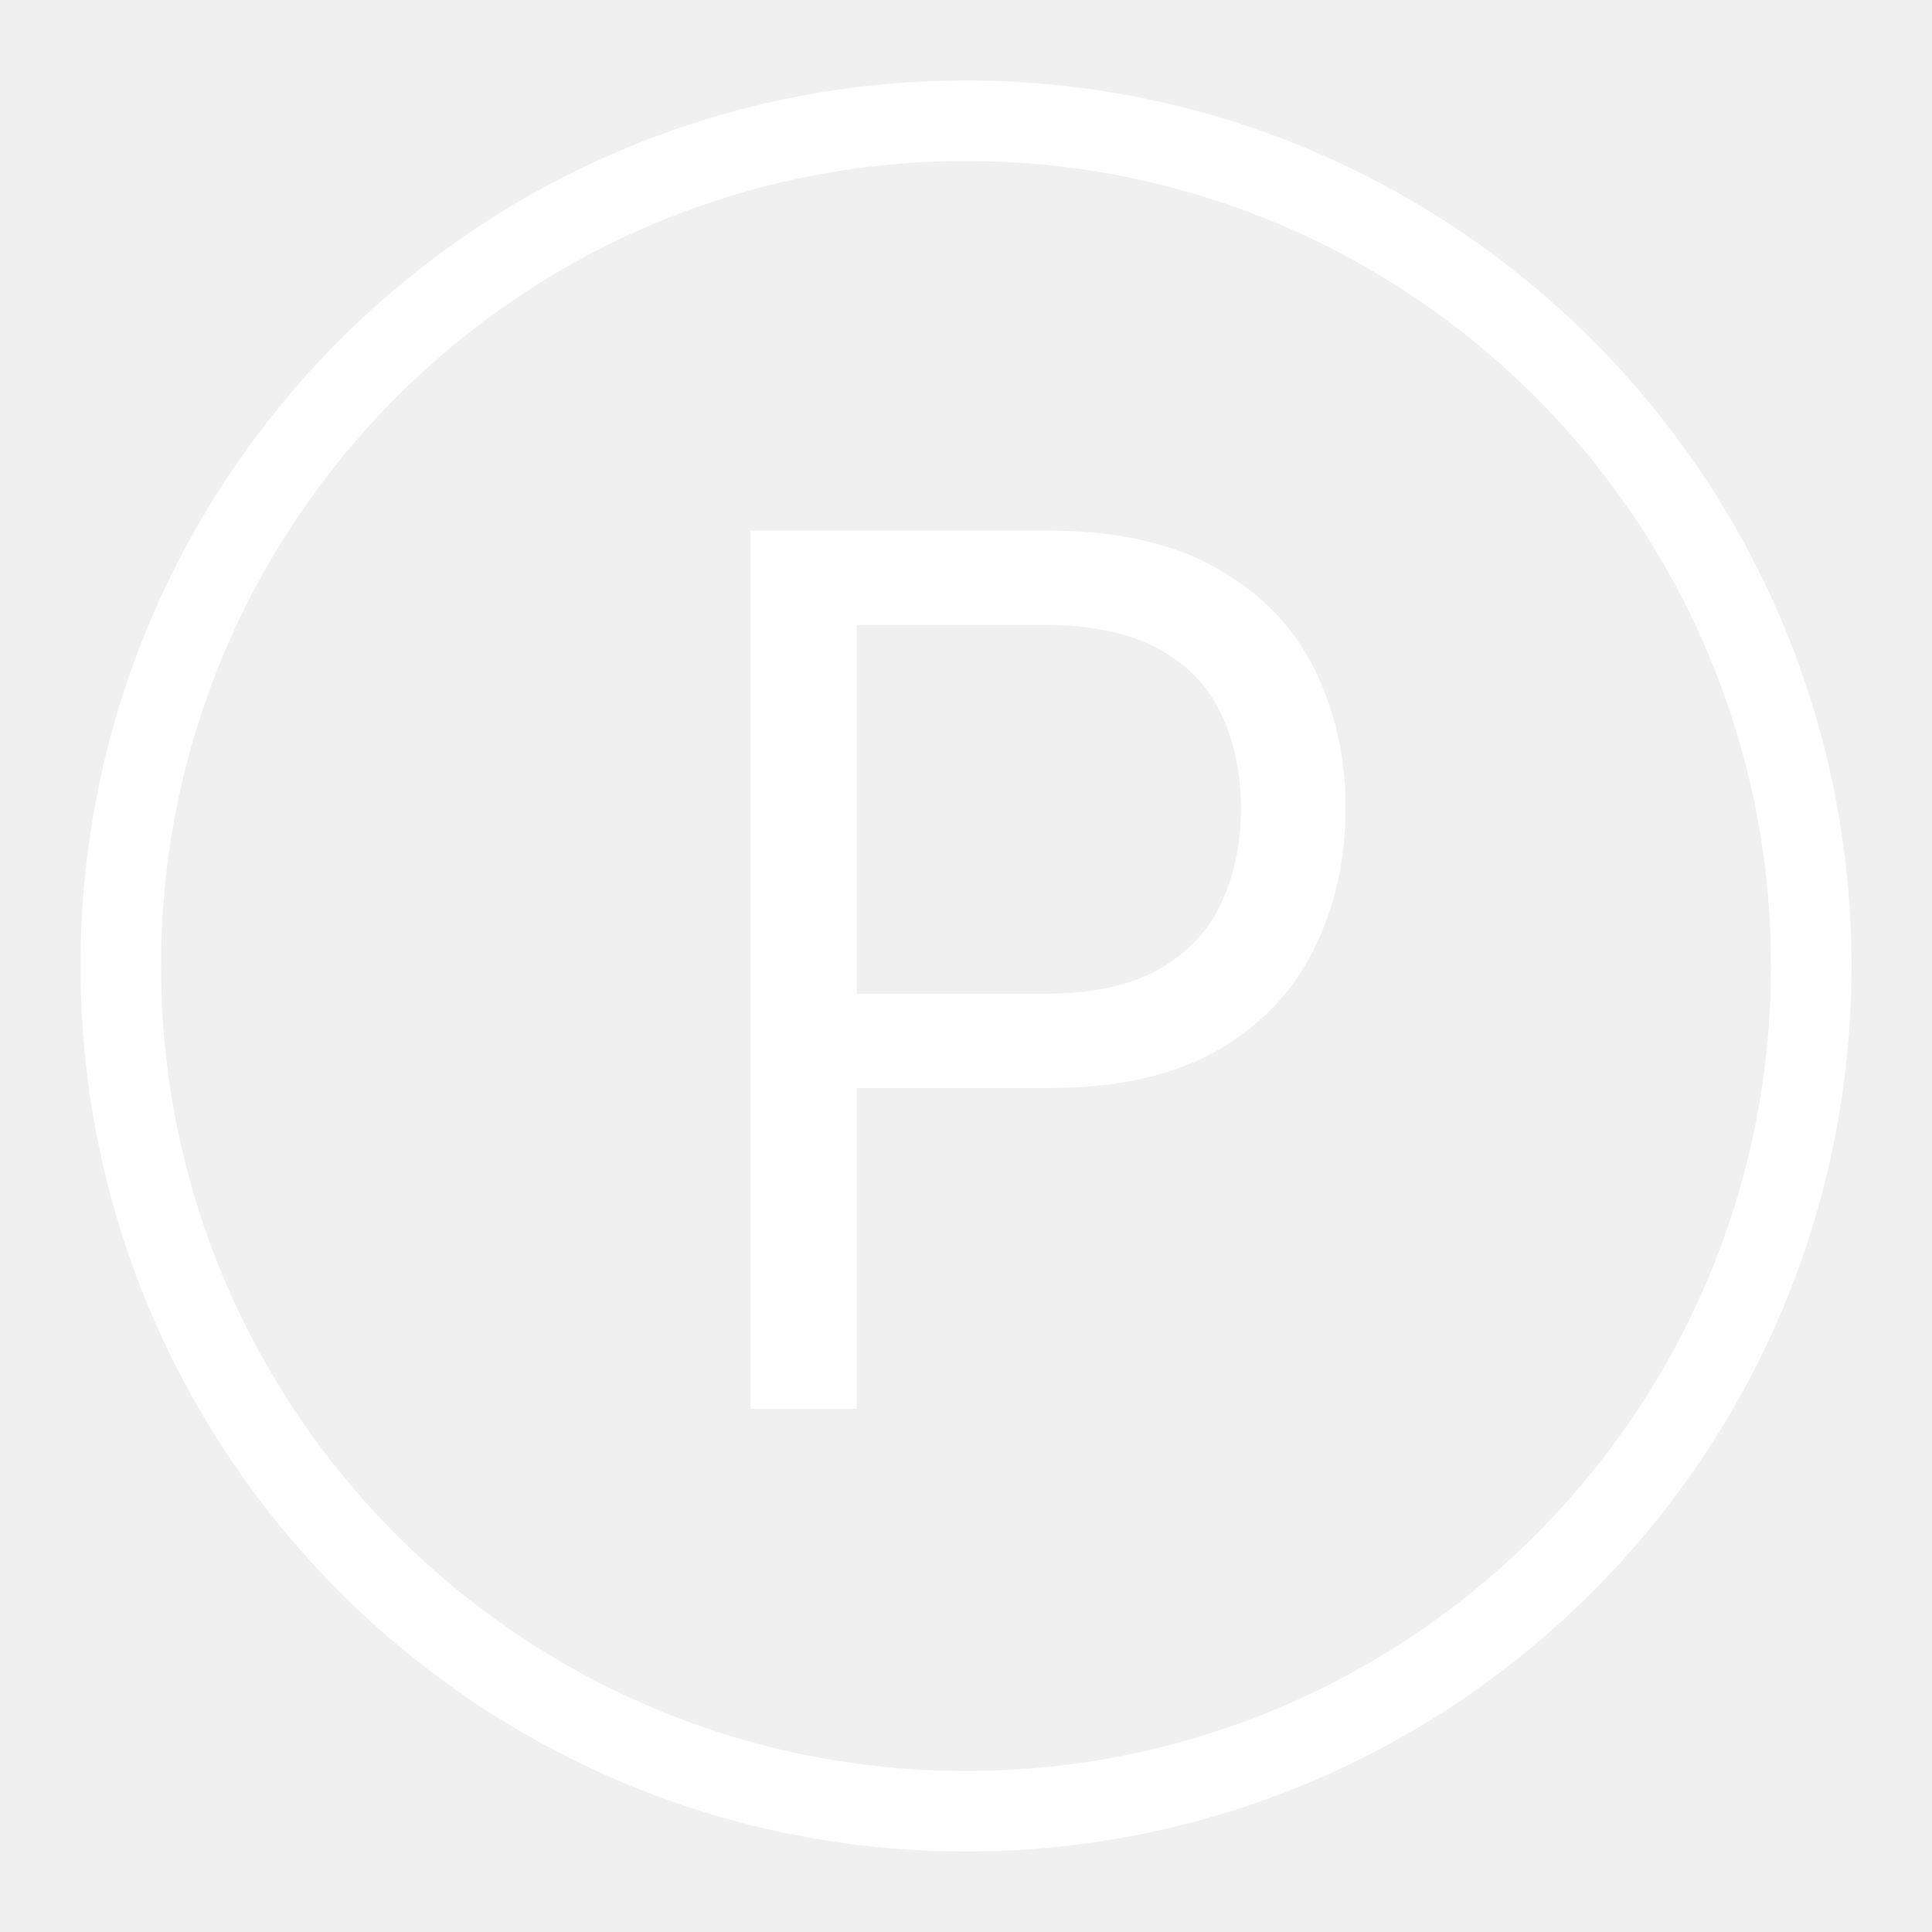
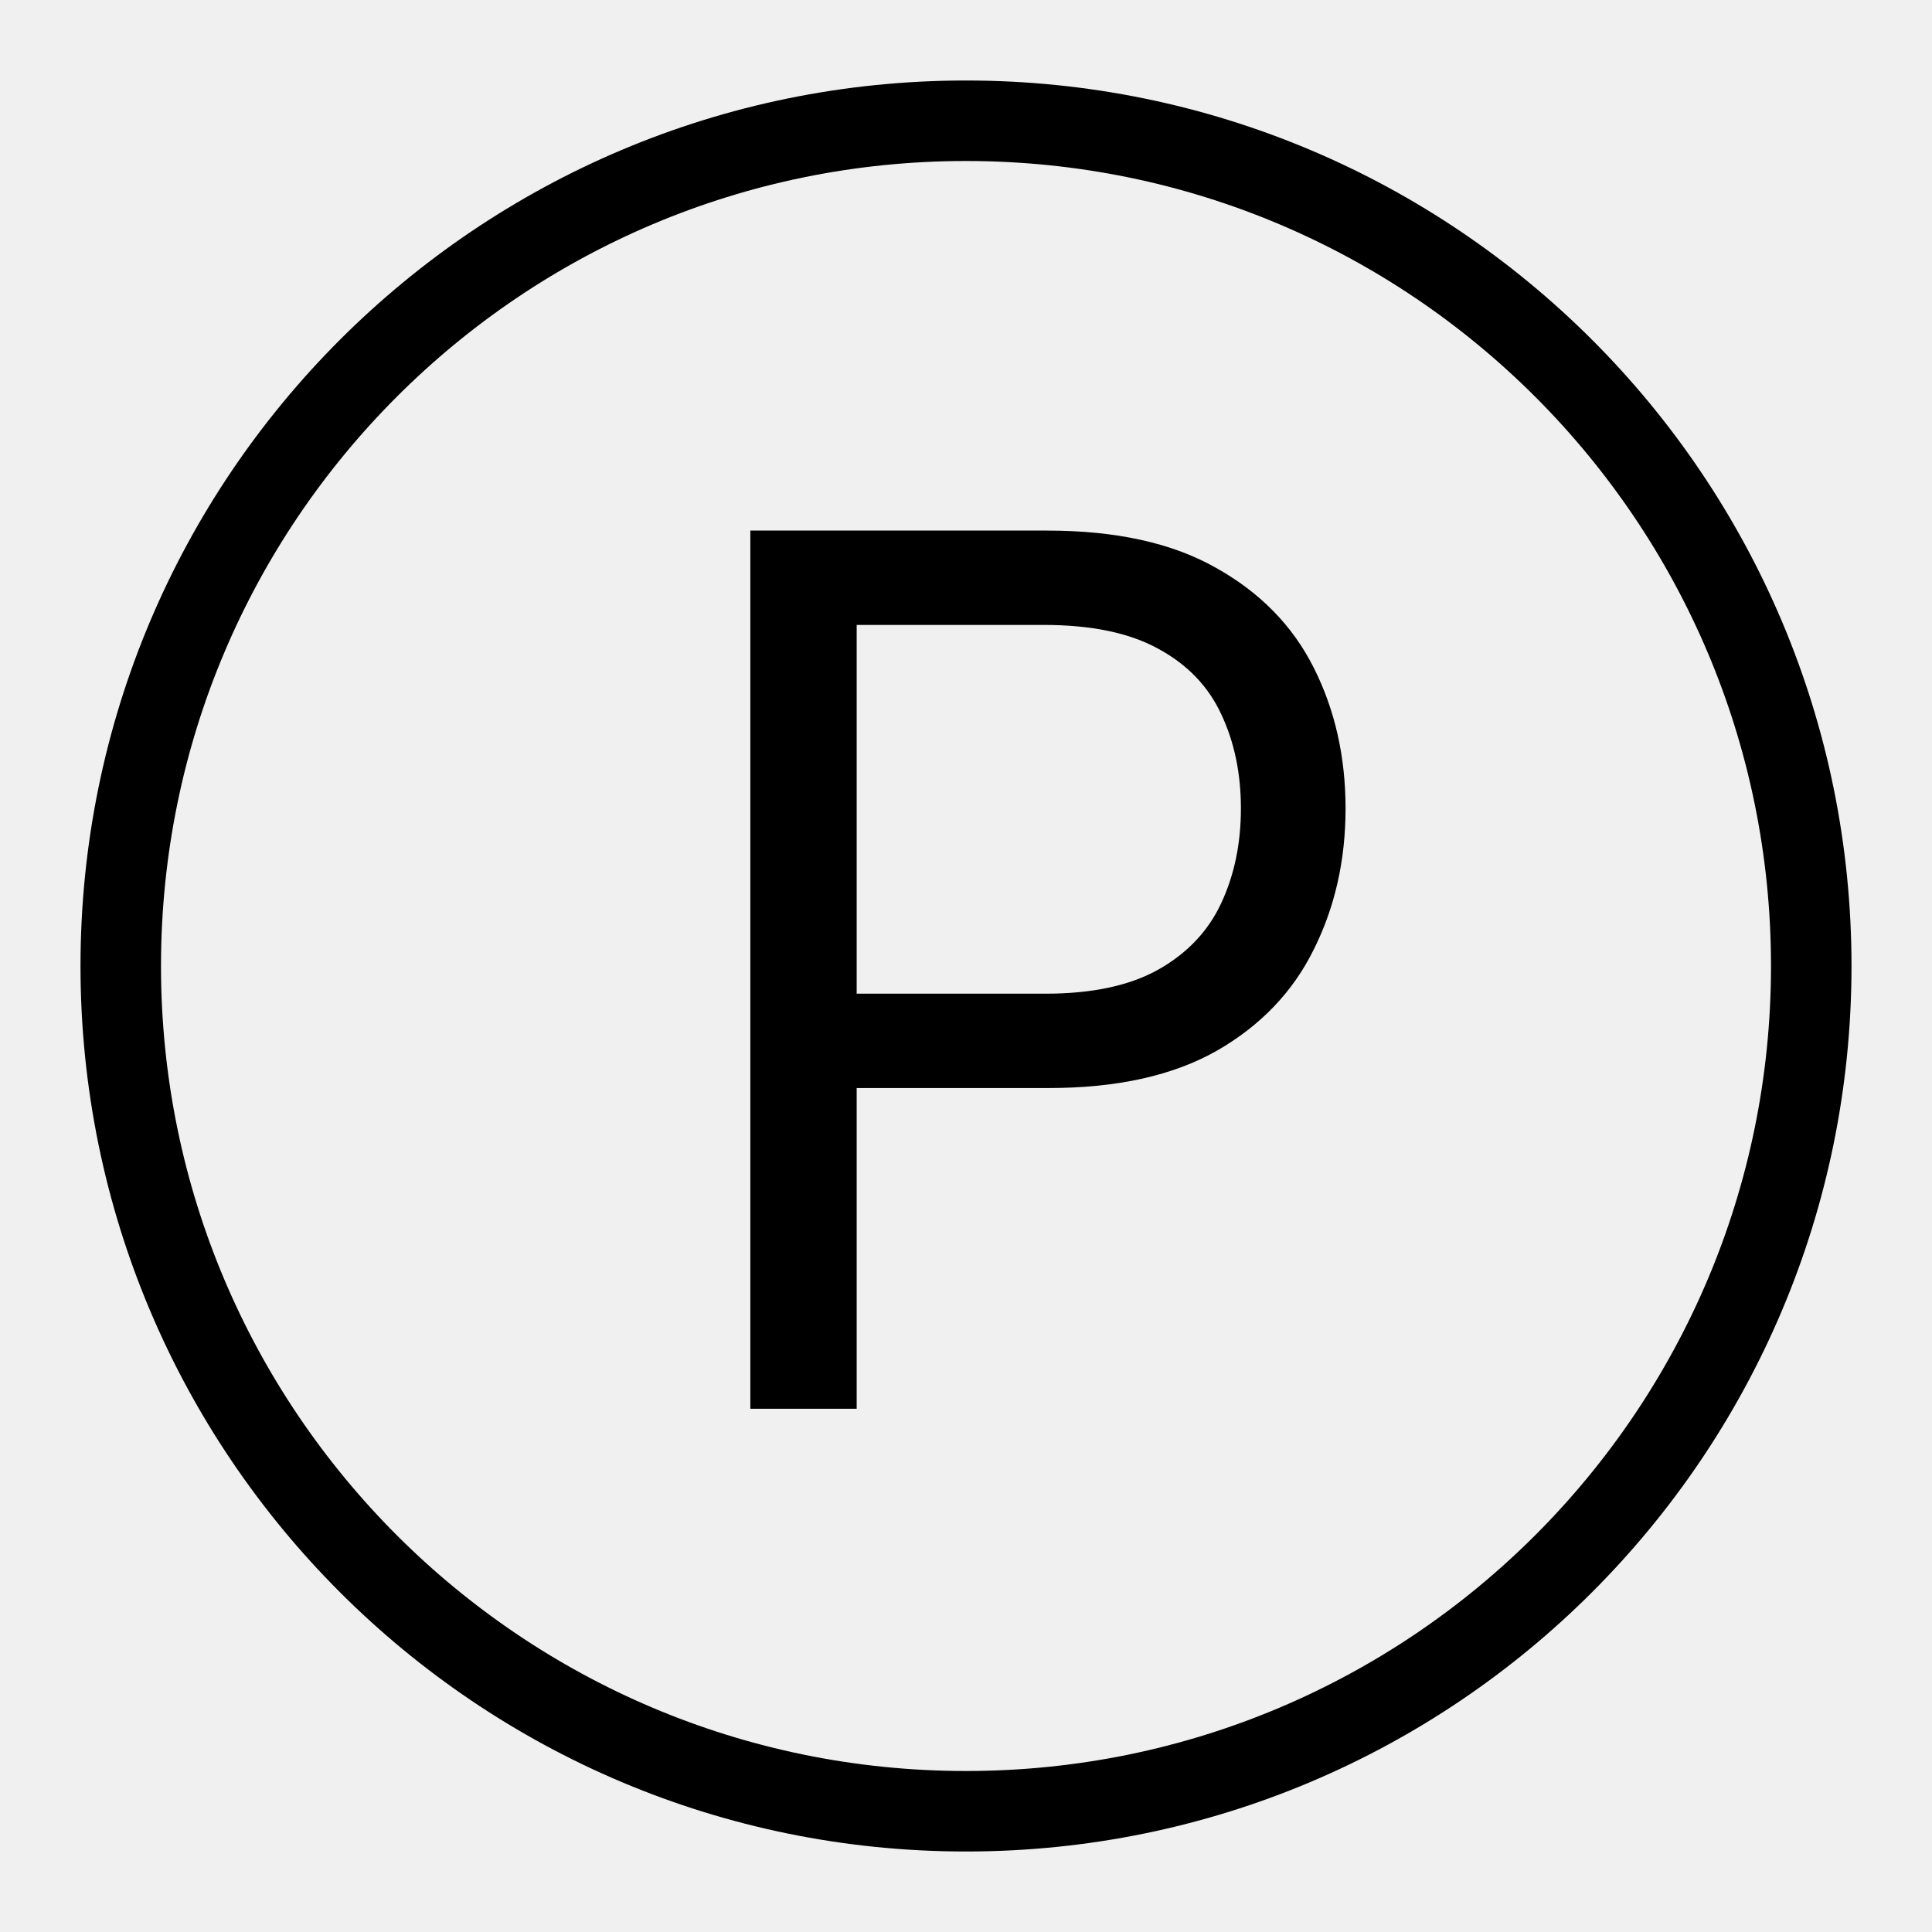
<svg xmlns="http://www.w3.org/2000/svg" width="24" height="24" viewBox="0 0 24 24" fill="none">
  <g clip-path="url(#clip0_101_377)">
-     <path d="M9.321 17.5V6.591H13.007C13.863 6.591 14.562 6.745 15.106 7.054C15.653 7.36 16.058 7.773 16.32 8.295C16.583 8.817 16.715 9.4 16.715 10.043C16.715 10.685 16.583 11.27 16.32 11.795C16.061 12.321 15.66 12.74 15.117 13.052C14.573 13.361 13.877 13.516 13.028 13.516H10.386V12.344H12.986C13.572 12.344 14.042 12.242 14.397 12.04C14.752 11.838 15.01 11.564 15.17 11.22C15.333 10.872 15.415 10.479 15.415 10.043C15.415 9.606 15.333 9.215 15.17 8.871C15.01 8.526 14.751 8.256 14.392 8.061C14.033 7.862 13.557 7.763 12.964 7.763H10.642V17.5H9.321Z" fill="white" />
-     <circle cx="12" cy="12" r="10.5" stroke="white" />
+     <path d="M9.321 17.5V6.591H13.007C13.863 6.591 14.562 6.745 15.106 7.054C15.653 7.36 16.058 7.773 16.32 8.295C16.583 8.817 16.715 9.4 16.715 10.043C16.715 10.685 16.583 11.27 16.32 11.795C16.061 12.321 15.66 12.74 15.117 13.052C14.573 13.361 13.877 13.516 13.028 13.516H10.386V12.344H12.986C13.572 12.344 14.042 12.242 14.397 12.04C14.752 11.838 15.01 11.564 15.17 11.22C15.333 10.872 15.415 10.479 15.415 10.043C15.415 9.606 15.333 9.215 15.17 8.871C15.01 8.526 14.751 8.256 14.392 8.061C14.033 7.862 13.557 7.763 12.964 7.763H10.642V17.5H9.321Z" fill="currentColor" />
+     <circle cx="12" cy="12" r="10.5" stroke="currentColor" />
  </g>
  <defs>
    <clipPath id="clip0_101_377">
-       <rect width="24" height="24" fill="white" />
+       <rect width="24" height="24" fill="currentColor" />
    </clipPath>
  </defs>
</svg>
